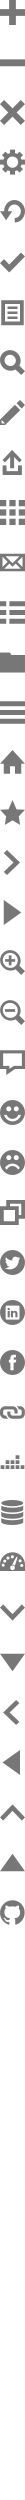
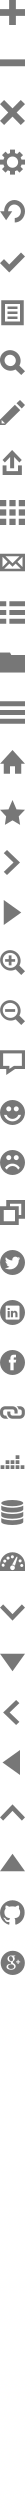
<svg xmlns="http://www.w3.org/2000/svg" version="1.1" id="Layer_1" x="0px" y="0px" viewBox="-10 -208 20 2000" enable-background="new -10 -208 20 2000" xml:space="preserve">
  <path fill="#777777" d="M-2-88.3v2.8c-0.6,0.2-1.2,0.4-1.7,0.7l-1.9-1.9l-2.8,2.8l1.9,1.9c-0.3,0.5-0.5,1.1-0.7,1.7H-10v4h2.8  c0.2,0.6,0.4,1.2,0.7,1.7l-1.9,1.9l2.8,2.8l1.9-1.9c0.5,0.3,1.1,0.5,1.7,0.7v2.8h4v-2.8c0.6-0.2,1.2-0.4,1.7-0.7l1.9,1.9l2.8-2.8  l-1.9-1.9c0.3-0.5,0.5-1.1,0.7-1.7H10v-4H7.2C7-80.9,6.8-81.5,6.5-82l1.9-1.9l-2.8-2.8l-1.9,1.9c-0.5-0.3-1.1-0.5-1.7-0.7v-2.8H-2z   M-4.5-78.3c0-2.5,2-4.5,4.5-4.5s4.5,2,4.5,4.5s-2,4.5-4.5,4.5S-4.5-75.8-4.5-78.3z" />
  <path fill="#777777" d="M1.5-48c-4.5,0-8.2,4-8.2,9H-10l4.9,7.2l4.9-7.2h-3.3c0-3,2.2-5.4,4.9-5.4S6.7-42,6.7-39s-2.2,5.4-4.9,5.4  v3.6c4.5,0,8.2-4,8.2-9S6.1-48,1.5-48z" />
  <path fill="#777777" d="M7.4,118.8L10,116l-4-4l-2.8,2.6L7.4,118.8z M-10,127.7v4.3h4.1l12.1-11.9l-4.3-4.3L-10,127.7z M-6,130.7  h-2.7V128L-6,130.7z" />
-   <polygon fill="#777777" points="5,445.1 6.1,451.9 0,448.3 -6.1,451.9 -5.1,445.1 -10,439.8 -3.2,439.5 0,432 3.2,439.5 10,439.8   " />
+   <polygon fill="#777777" points="5,445.1 6.1,451.9 0,448.3 -6.1,451.9 -5.1,445.1 -10,439.8 -3.2,439.5 0,432 3.2,439.5 10,439.8  " />
  <polygon fill="#777777" points="6,482 -4.4,472 -7,474.5 0.8,482 -7,489.5 -4.4,492 " />
  <polygon fill="#777777" points="-2.6,10 10,-2.8 6.8,-6 -2.6,3.6 -6.8,-0.7 -10,2.5 " />
  <path fill="#777777" d="M-7.9,172h3.1h9.2h3.1v-3.1v-4.6H4.4v4.6h-9.2v-4.6h-3.1v4.6L-7.9,172z M-1.8,166.6h3.1v-9l4.2,4.4l1.9-2  l-7.7-8l-7.7,8l1.9,2l4.2-4.4v9H-1.8z" />
  <g>
    <rect x="-10" y="353" fill="#777777" width="20" height="4" />
    <rect x="-10" y="360" fill="#777777" width="20" height="4" />
    <rect x="-10" y="367" fill="#777777" width="20" height="4" />
  </g>
-   <polygon fill="#777777" points="10,-200.7 2.7,-200.7 2.7,-208 -2.7,-208 -2.7,-200.7 -10,-200.7 -10,-195.3 -2.7,-195.3 -2.7,-188   2.7,-188 2.7,-195.3 10,-195.3 " />
+   <polygon fill="#777777" points="10,-200.7 2.7,-200.7 2.7,-208 -2.7,-208 -2.7,-200.7 -10,-200.7 -10,-195.3 -2.7,-195.3 -2.7,-188  2.7,-188 2.7,-195.3 10,-195.3 " />
  <path fill="#777777" d="M10,89l-4.5-4.5c1.7-3.1,1.2-7.2-1.5-9.9c-3.3-3.3-8.5-3.3-11.7-0.2s-3.1,8.4,0.2,11.7  c2.7,2.7,6.7,3.2,9.9,1.5L7,92L10,89z M-5,83.5c-1.8-1.8-1.8-4.6-0.1-6.4s4.6-1.7,6.4,0.1c1.8,1.8,1.8,4.6,0.1,6.4S-3.2,85.2-5,83.5  z" />
  <g>
-     <polygon fill="#777777" points="-0.8,556.3 -3,556.3 -3,559.3 -5.9,559.3 -5.9,561.4 -3,561.4 -3,564.3 -0.8,564.3 -0.8,561.4    2.1,561.4 2.1,559.3 -0.8,559.3  " />
+     <polygon fill="#777777" points="-0.8,556.3 -3,556.3 -3,559.3 -5.9,559.3 -5.9,561.4 -3,561.4 -3,564.3 -0.8,564.3 -0.8,561.4   2.1,561.4 2.1,559.3 -0.8,559.3  " />
    <path fill="#777777" d="M5.5,564.5c1.7-3.1,1.2-7.2-1.5-9.9c-3.3-3.3-8.5-3.3-11.6-0.2c-3.2,3.2-3.1,8.4,0.2,11.6   c2.7,2.7,6.7,3.2,9.9,1.5L7,572l3-3L5.5,564.5z M2.5,564.6c-2.3,2.3-6.1,2.3-8.5-0.1c-2.4-2.4-2.4-6.2-0.1-8.5   c2.3-2.3,6.1-2.3,8.5,0.1C4.8,558.5,4.8,562.3,2.5,564.6z" />
  </g>
  <g>
    <rect x="-5.9" y="599.3" fill="#777777" width="8" height="2.2" />
    <path fill="#777777" d="M5.5,604.5c1.7-3.1,1.2-7.2-1.5-9.9c-3.3-3.3-8.5-3.3-11.6-0.2c-3.2,3.2-3.1,8.4,0.2,11.6   c2.7,2.7,6.7,3.2,9.9,1.5L7,612l3-3L5.5,604.5z M2.5,604.6c-2.3,2.3-6.1,2.3-8.5-0.1c-2.4-2.4-2.4-6.2-0.1-8.5   c2.3-2.3,6.1-2.3,8.5,0.1C4.8,598.5,4.8,602.3,2.5,604.6z" />
  </g>
  <polygon fill="#777777" points="-7,512 7,522 -7,532 " />
  <path fill="#777777" d="M-10,235v14h20v-14H-10z M8,245.6l-4.1-4.1l4.1-4.1V245.6z M0,245.4l2.5-2.5l4.1,4.1H-6.6l4.1-4.1L0,245.4z   M5.6,237L0,242.6l-5.6-5.6H5.6z M-3.9,241.5l-4.1,4.1v-8.2L-3.9,241.5z" />
  <polygon fill="#777777" points="-10,403 -7,403 -7,411 -2,411 -2,405 2,405 2,411 7,411 7,403 10,403 0,392 " />
  <g>
    <rect x="-10" y="192" fill="#777777" width="5" height="5" />
    <rect x="-10" y="199.5" fill="#777777" width="5" height="5" />
    <rect x="-10" y="207" fill="#777777" width="5" height="5" />
    <rect x="-2.5" y="192" fill="#777777" width="5" height="5" />
    <rect x="-2.5" y="199.5" fill="#777777" width="5" height="5" />
    <rect x="-2.5" y="207" fill="#777777" width="5" height="5" />
    <rect x="5" y="192" fill="#777777" width="5" height="5" />
    <rect x="5" y="199.5" fill="#777777" width="5" height="5" />
    <rect x="5" y="207" fill="#777777" width="5" height="5" />
  </g>
  <g>
    <rect x="-10" y="273" fill="#777777" width="5" height="4" />
    <rect x="-10" y="280" fill="#777777" width="5" height="4" />
    <rect x="-10" y="287" fill="#777777" width="5" height="4" />
    <rect x="-2.5" y="273" fill="#777777" width="12.5" height="4" />
    <rect x="-2.5" y="280" fill="#777777" width="12.5" height="4" />
    <rect x="-2.5" y="287" fill="#777777" width="12.5" height="4" />
  </g>
  <g>
    <path fill="#777777" d="M-9,32.2v20H9v-20H-9z M6,49.2H-6v-14H6V49.2z" />
    <rect x="-4" y="37.2" fill="#777777" width="8" height="2" />
    <rect x="-4" y="41.2" fill="#777777" width="8" height="2" />
    <rect x="-4" y="45.2" fill="#777777" width="8" height="2" />
  </g>
  <rect x="-10" y="-160.5" fill="#777777" width="20" height="5.5" />
-   <polygon fill="#777777" points="10,-124.7 6.6,-128 0,-121.3 -6.7,-128 -10,-124.7 -3.4,-118 -10,-111.3 -6.7,-108 0,-114.7   6.6,-108 10,-111.3 3.3,-118 " />
+   <polygon fill="#777777" points="10,-124.7 6.6,-128 0,-121.3 -6.7,-128 -10,-124.7 -3.4,-118 -10,-111.3 -6.7,-108 0,-114.7  6.6,-108 10,-111.3 3.3,-118 " />
  <polygon fill="#777777" points="-2,314 -10,314 -10,330 10,330 10,316 -1,316 " />
  <path fill="#777777" d="M7.5,634.7v10H2H1.2l-0.9,0.5l-2.8,1.9v-2.4h-2h-3v-10H7.5 M10,632.2h-20v15h5v4.8l7-4.8h8V632.2L10,632.2z" />
  <path fill="#777777" d="M0,672c-5.5,0-10,4.5-10,10c0,5.5,4.5,10,10,10s10-4.5,10-10C10,676.5,5.5,672,0,672z M3,677.1  c1.1,0,2,0.9,2,2c0,1.1-0.9,2-2,2s-2-0.9-2-2C1,678,1.9,677.1,3,677.1z M-3,677.1c1.1,0,2,0.9,2,2c0,1.1-0.9,2-2,2s-2-0.9-2-2  C-5,678-4.1,677.1-3,677.1z M0,689.1c-3.2,0-6-2.2-6.8-5.2h2.1c0.7,1.9,2.5,3.2,4.7,3.2s3.9-1.3,4.7-3.2h2.1  C6,686.9,3.2,689.1,0,689.1z" />
  <path fill="#777777" d="M0,712c-5.5,0-10,4.5-10,10c0,5.5,4.5,10,10,10s10-4.5,10-10C10,716.5,5.5,712,0,712z M3,716.1  c1.1,0,2,0.9,2,2c0,1.1-0.9,2-2,2s-2-0.9-2-2C1,717,1.9,716.1,3,716.1z M-3,716.1c1.1,0,2,0.9,2,2c0,1.1-0.9,2-2,2s-2-0.9-2-2  C-5,717-4.1,716.1-3,716.1z M4.5,727.7c-0.8-1.7-2.5-2.9-4.5-2.9s-3.7,1.2-4.5,2.9c-0.6-0.4-1-0.9-1.5-1.5c1.2-2,3.4-3.3,5.9-3.3  s4.7,1.3,5.9,3.3C5.5,726.8,5,727.3,4.5,727.7z" />
  <path fill-rule="evenodd" clip-rule="evenodd" fill="#777777" d="M10,752H-5v5h-5v15H5v-5h5V752z M2,769h-9v-9h9V769z M7,764H5v-7  h-7v-2h9V764z" />
  <path fill-rule="evenodd" clip-rule="evenodd" fill="#777777" d="M5,800c0,0.1,0,0.2,0,0.3c0,3.3-2.5,7.2-7.2,7.2  c-1.4,0-2.8-0.4-3.9-1.1c0.2,0,0.4,0,0.6,0c1.2,0,2.3-0.4,3.1-1.1c-1.1,0-2-0.8-2.4-1.8c0.2,0,0.3,0,0.5,0c0.2,0,0.5,0,0.7-0.1  c-1.2-0.2-2-1.2-2-2.5v0c0.3,0.2,0.7,0.3,1.1,0.3c-0.7-0.5-1.1-1.2-1.1-2.1c0-0.5,0.1-0.9,0.3-1.3c1.2,1.5,3.1,2.5,5.2,2.6  c0-0.2-0.1-0.4-0.1-0.6c0-1.4,1.1-2.5,2.5-2.5c0.7,0,1.4,0.3,1.8,0.8c0.6-0.1,1.1-0.3,1.6-0.6c-0.2,0.6-0.6,1.1-1.1,1.4  c0.5-0.1,1-0.2,1.4-0.4C6,799.2,5.5,799.6,5,800z M0,792c-5.5,0-10,4.5-10,10c0,5.5,4.5,10,10,10s10-4.5,10-10  C10,796.5,5.5,792,0,792z" />
  <g>
    <path fill-rule="evenodd" clip-rule="evenodd" fill="#777777" d="M5.6,846.9c0,0.4-0.4,0.8-0.8,0.8h-9.5c-0.5,0-0.8-0.4-0.8-0.8   v-9.6c0-0.4,0.4-0.8,0.8-0.8h9.5c0.5,0,0.8,0.4,0.8,0.8V846.9z M0,832c-5.5,0-10,4.5-10,10s4.5,10,10,10s10-4.5,10-10   S5.5,832,0,832z" />
    <path fill="#777777" d="M1.9,840.6c-0.9,0-1.3,0.5-1.5,0.8v0h0l0,0v-0.7h-1.7c0,0.5,0,5.1,0,5.1h1.7V843c0-0.2,0-0.3,0.1-0.4   c0.1-0.3,0.4-0.6,0.9-0.6c0.6,0,0.9,0.5,0.9,1.1v2.7h1.7v-2.9C3.9,841.4,3,840.6,1.9,840.6z" />
    <path fill="#777777" d="M-3,838.3c-0.6,0-1,0.4-1,0.9c0,0.5,0.4,0.9,0.9,0.9h0c0.6,0,1-0.4,1-0.9C-2.1,838.7-2.5,838.3-3,838.3z" />
    <rect x="-3.9" y="840.8" fill="#777777" width="1.7" height="5.1" />
  </g>
  <path fill-rule="evenodd" clip-rule="evenodd" fill="#777777" d="M2.6,882H0.9v6.2h-2.6V882h-1.2v-2.2h1.2v-1.4c0-1,0.5-2.6,2.6-2.6  l1.9,0v2.1H1.5c-0.2,0-0.5,0.1-0.5,0.6v1.3h2L2.6,882z M0,872c-5.5,0-10,4.5-10,10c0,5.5,4.5,10,10,10s10-4.5,10-10  C10,876.5,5.5,872,0,872z" />
  <g>
    <path fill="#777777" d="M0,919.5L0,919.5L0,919.5C0,919.5,0,919.5,0,919.5z" />
    <path fill="#777777" d="M5.9,917H3.3c0,0,1.4,0.9,1.6,2.5h0.9h0c0.9,0,1.6,0.7,1.6,1.6v1.7c0,0.9-0.7,1.7-1.6,1.7H0   c-0.9,0-1.7-0.8-1.7-1.7v-1.6h-2.5v1.6c0,0.6,0.1,1.2,0.4,1.7C-3.2,926-1.7,927,0,927h5.8c2.3,0,4.1-1.9,4.1-4.2v-1.7   C10,918.8,8.2,917,5.9,917z" />
    <path fill="#777777" d="M3.8,919.5C3.2,918,1.7,917,0,917h-5.8c-2.3,0-4.2,1.8-4.2,4.1v1.7c0,2.3,1.9,4.2,4.2,4.2h2.5   c0,0-1.3-0.9-1.7-2.5h-0.8c-0.9,0-1.7-0.8-1.7-1.7v-1.7c0-0.9,0.8-1.6,1.7-1.6H0h0c0.9,0,1.6,0.7,1.6,1.6v1.7c0,0,0,0,0,0h2.5   c0,0,0,0,0,0v-1.7C4.2,920.6,4,920,3.8,919.5z" />
  </g>
  <g>
    <rect x="-9.5" y="964.2" fill-rule="evenodd" clip-rule="evenodd" fill="#777777" width="3" height="3" />
    <rect x="-5.5" y="964.2" fill-rule="evenodd" clip-rule="evenodd" fill="#777777" width="3" height="3" />
    <rect x="-1.5" y="964.2" fill-rule="evenodd" clip-rule="evenodd" fill="#777777" width="3" height="3" />
    <rect x="2.5" y="964.2" fill-rule="evenodd" clip-rule="evenodd" fill="#777777" width="3" height="3" />
    <rect x="-5.5" y="960.2" fill-rule="evenodd" clip-rule="evenodd" fill="#777777" width="3" height="3" />
    <rect x="-1.5" y="960.2" fill-rule="evenodd" clip-rule="evenodd" fill="#777777" width="3" height="3" />
    <rect x="2.5" y="960.2" fill-rule="evenodd" clip-rule="evenodd" fill="#777777" width="3" height="3" />
    <rect x="2.5" y="956.2" fill-rule="evenodd" clip-rule="evenodd" fill="#777777" width="3" height="3" />
    <rect x="6.5" y="964.2" fill-rule="evenodd" clip-rule="evenodd" fill="#777777" width="3" height="3" />
  </g>
  <g>
    <g>
      <ellipse fill="#777777" cx="-0.2" cy="994.5" rx="8.8" ry="2.5" />
    </g>
    <path fill="#777777" d="M-0.2,998.2c-0.8,0-6.3-0.1-8.8-1.7v3c0,1.4,3.9,2.5,8.8,2.5s8.8-1.1,8.8-2.5v-3   C6,998.2,0.5,998.2-0.2,998.2z" />
    <path fill="#777777" d="M-0.2,1003.2c-0.8,0-6.3-0.1-8.8-1.7v3c0,1.4,3.9,2.5,8.8,2.5s8.8-1.1,8.8-2.5v-3   C6,1003.2,0.5,1003.2-0.2,1003.2z" />
    <path fill="#777777" d="M-0.2,1008.2c-0.8,0-6.3-0.1-8.8-1.7v3c0,1.4,3.9,2.5,8.8,2.5s8.8-1.1,8.8-2.5v-3   C6,1008.2,0.5,1008.2-0.2,1008.2z" />
  </g>
  <path fill="#777777" d="M0,1033.8c-5.5,0-10,4.5-10,10v5h20v-5C10,1038.2,5.5,1033.8,0,1033.8z M-0.1,1036.2c0.7,0,1.2,0.6,1.2,1.2  c0,0.3-0.1,0.6-0.3,0.9c-0.2,0.2-0.6,0.4-0.9,0.4h0c-0.7,0-1.2-0.5-1.2-1.2C-1.3,1036.8-0.8,1036.2-0.1,1036.2z M-7.4,1045.4  L-7.4,1045.4c-0.5,0-0.8-0.2-1-0.5c-0.2-0.3-0.3-0.6-0.3-0.9c0.1-0.6,0.6-1.1,1.2-1.1l0.1,0c0.3,0,0.6,0.2,0.8,0.5  c0.2,0.3,0.3,0.6,0.3,0.9C-6.3,1044.9-6.8,1045.4-7.4,1045.4z M-5.2,1041.5c-0.3,0.4-0.6,0.6-1,0.6c-0.3,0-0.5-0.1-0.7-0.2  c-0.2-0.2-0.4-0.4-0.5-0.8c-0.1-0.3,0-0.7,0.2-0.9c0.4-0.6,1.2-0.7,1.7-0.3C-4.9,1040.2-4.8,1040.9-5.2,1041.5z M-3,1039.5  c-0.2,0.1-0.4,0.2-0.6,0.2c-0.5,0-0.9-0.3-1.1-0.6c-0.3-0.6-0.1-1.4,0.5-1.7c0.6-0.3,1.4-0.1,1.7,0.5  C-2.1,1038.4-2.3,1039.2-3,1039.5z M0,1048.1c-1,0-1.9-0.8-1.9-1.9c0-1,0.8-1.9,1.9-1.9s1.9,0.8,1.9,1.9  C1.9,1047.3,1,1048.1,0,1048.1z M3.8,1038.7l-1.9,5.9c-0.5-0.5-1.1-0.9-1.9-0.9c-0.1,0-0.2,0-0.3,0l3-5.5c0.3-0.6,0.8-1,1.1-0.9  C4,1037.5,4,1038.1,3.8,1038.7z M5.1,1041.4c-0.2-0.3-0.3-0.6-0.2-0.9c0.1-0.3,0.2-0.6,0.5-0.8c0.6-0.4,1.4-0.2,1.7,0.3  c0.2,0.3,0.3,0.6,0.2,0.9c-0.1,0.3-0.2,0.6-0.5,0.8c-0.2,0.2-0.5,0.2-0.7,0.2C5.7,1041.9,5.3,1041.7,5.1,1041.4z M8.1,1045.4  c-0.2,0.2-0.5,0.2-0.7,0.2c-0.4,0-0.8-0.2-1-0.5c-0.2-0.3-0.3-0.6-0.2-0.9c0.1-0.3,0.2-0.6,0.5-0.8c0.6-0.4,1.4-0.2,1.7,0.3  c0.2,0.3,0.3,0.6,0.2,0.9C8.6,1044.9,8.4,1045.2,8.1,1045.4z" />
  <polygon fill="#777777" points="0,1088.5 10,1078.1 7.5,1075.5 0,1083.3 -7.5,1075.5 -10,1078.1 " />
  <polygon fill="#777777" points="10,1115 0,1129 -10,1115 " />
  <polygon fill="#777777" points="0,1235.5 10,1245.9 7.5,1248.5 0,1240.7 -7.5,1248.5 -10,1245.9 " />
  <polygon fill="#777777" points="10,1289 0,1275 -10,1289 " />
  <polygon fill="#777777" points="-7.5,1162 2.9,1172 5.5,1169.5 -2.3,1162 5.5,1154.5 2.9,1152 " />
  <polygon fill="#777777" points="6,1212 -8,1202 6,1192 " />
  <path fill-rule="evenodd" clip-rule="evenodd" fill="#777777" d="M0,1312.2c-5.5,0-10,4.5-10,10c0,4.4,2.9,8.2,6.8,9.5  c0.5,0.1,0.7-0.2,0.7-0.5c0-0.2,0-0.9,0-1.7c-2.8,0.6-3.4-1.3-3.4-1.3c-0.5-1.2-1.1-1.5-1.1-1.5c-0.9-0.6,0.1-0.6,0.1-0.6  c1,0.1,1.5,1,1.5,1c0.9,1.5,2.3,1.1,2.9,0.8c0.1-0.6,0.3-1.1,0.6-1.3c-2.2-0.3-4.6-1.1-4.6-4.9c0-1.1,0.4-2,1-2.7  c-0.1-0.3-0.4-1.3,0.1-2.6c0,0,0.8-0.3,2.7,1c0.8-0.2,1.7-0.3,2.5-0.3c0.8,0,1.7,0.1,2.5,0.3c1.9-1.3,2.7-1,2.7-1  c0.5,1.4,0.2,2.4,0.1,2.6c0.6,0.7,1,1.6,1,2.7c0,3.8-2.3,4.7-4.6,4.9c0.4,0.3,0.7,0.9,0.7,1.9c0,1.3,0,2.4,0,2.7  c0,0.3,0.2,0.6,0.7,0.5c4-1.3,6.8-5.1,6.8-9.5C10,1316.7,5.5,1312.2,0,1312.2z" />
+   <g>
+     <path stroke="null" id="svg_87" d="m0.394,1359.066c-0.145,-1.162 -0.92,-2.131 -1.841,   -2.18c-0.92,-0.048 -1.502,0.872 -1.356,2.083c0.145,1.162 1.017,1.986 1.889,   2.034c0.969,0.048 1.453,-0.727 1.308,-1.938l0,0z" fill="#777777" />
+     <path stroke="null" id="svg_88" d="m-1.06,1363.424c-1.356,0 -2.47,0.872 -2.47,1.841c0,   1.017 0.969,1.889 2.325,1.889c1.695,0 2.567,-0.775 2.567,-1.841c-0.048,-0.969 -0.92,   -1.889 -2.422,-1.889z" fill="#777777" />
+     <path stroke="null" id="svg_89" d="m0.2,1352.622c-5.328,0 -9.687,4.359 -9.687,9.688s4.359,   9.688 9.687,9.688c5.328,0 9.687,-4.359 9.687,-9.688s-4.311,-9.688 -9.687,-9.688zm-1.405,   15.161c-1.938,0 -3.584,-0.823 -3.584,-2.228c0,-1.066 0.678,-2.519 3.923,-2.519c-0.484,   -0.388 -0.581,-0.92 -0.291,-1.502c-1.889,0 -2.858,-1.114 -2.858,-2.519c0,-1.356 1.017,   -2.616 3.1,-2.616c0.533,0 3.342,0 3.342,0l-0.727,0.727l-0.872,0c0.63,0.387 0.969,   1.114 0.969,1.889c0,0.726 -0.387,1.356 -0.969,1.792c-1.017,0.775 -0.775,1.259 0.291,   2.034c1.066,0.775 1.405,1.405 1.405,2.373c-0.048,1.162 -1.114,2.567 -3.73,   2.567zm7.363,-5.909l-1.308,0l0,1.308l-0.775,0l0,-1.308l-1.259,0l0,-0.775l1.259,0l0,   -1.259l0.775,0l0,1.259l1.308,0l0,0.775z" fill="#777777" />
+   </g>
</svg>
